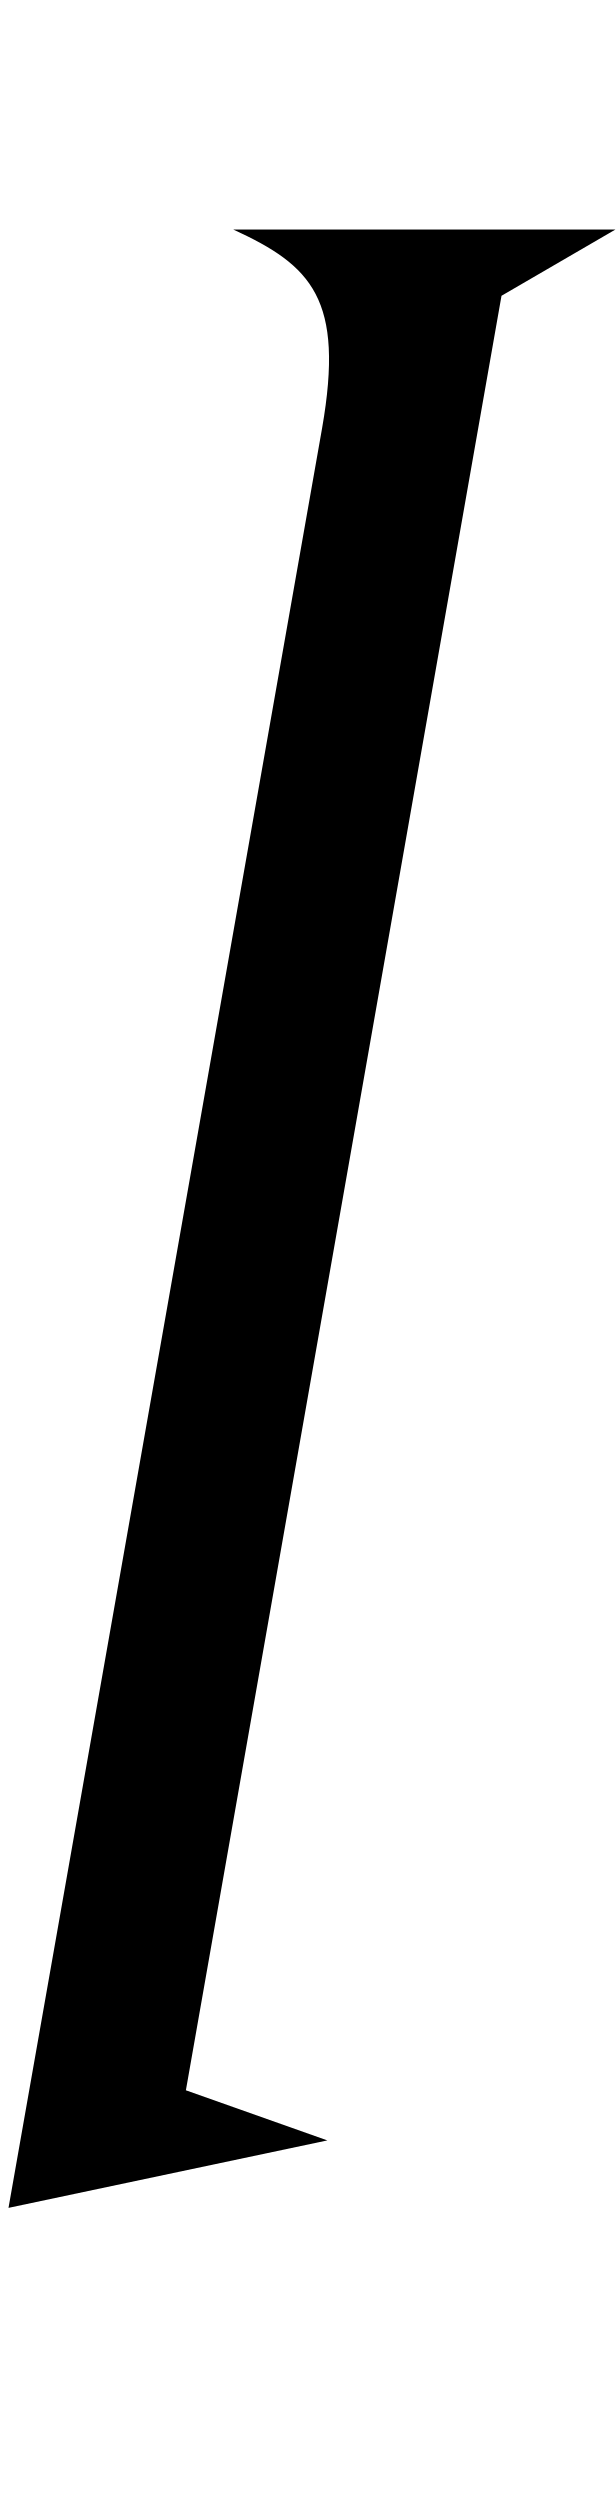
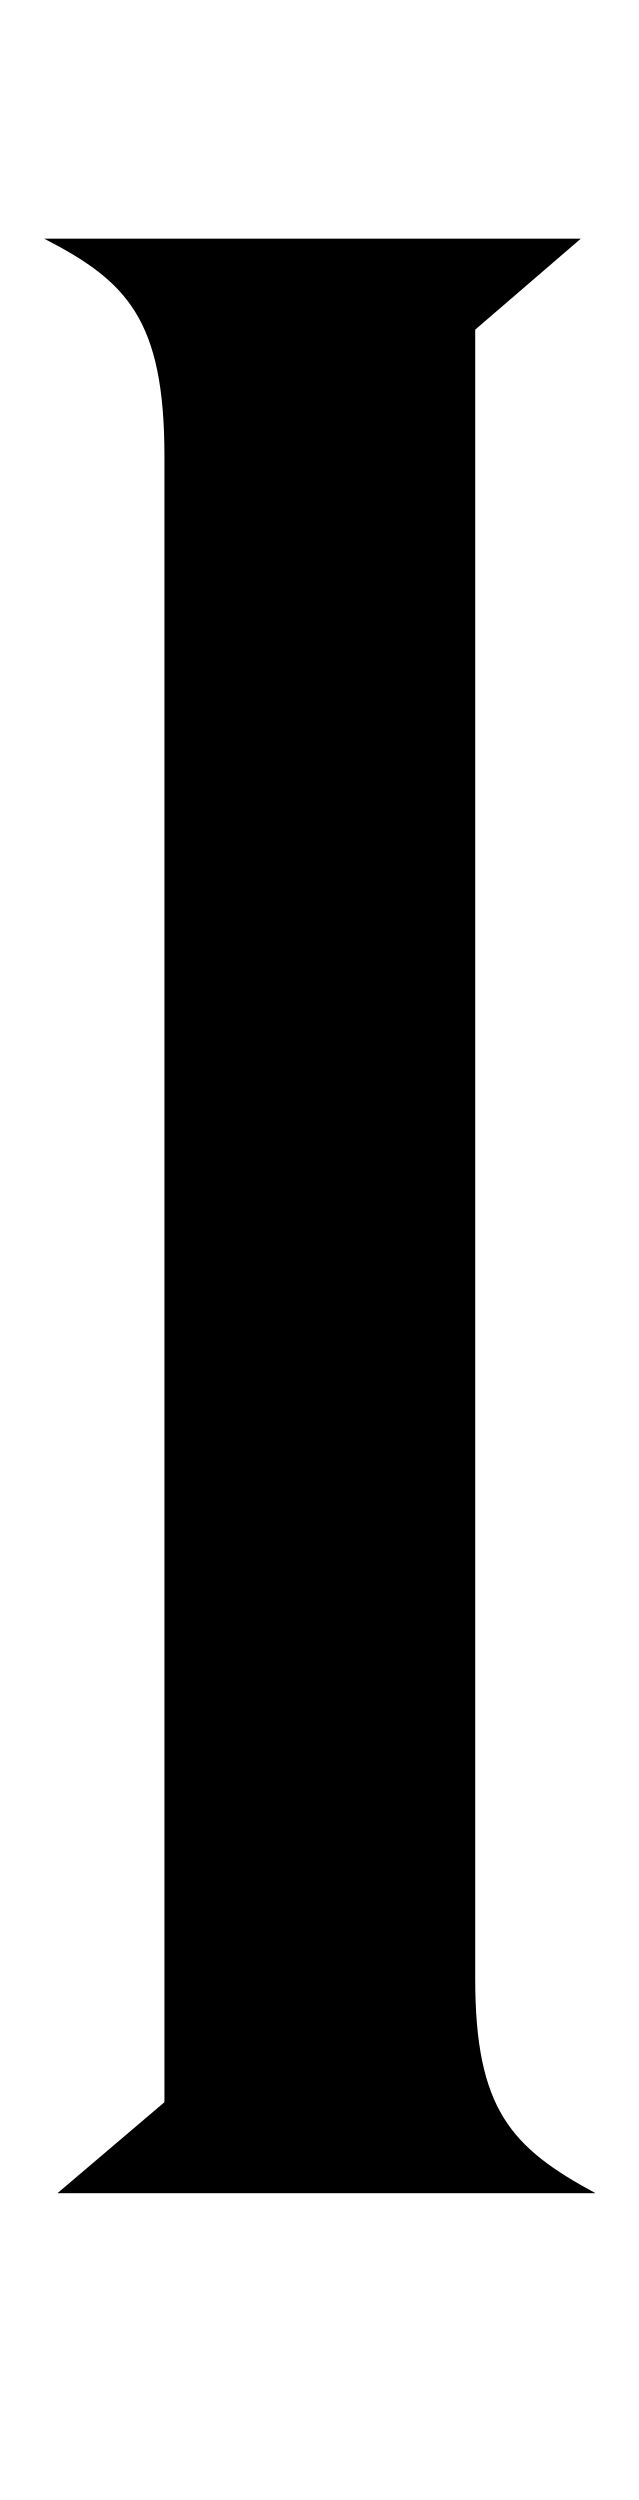
- <svg xmlns="http://www.w3.org/2000/svg" width="270.77" height="1100.002">
-   <path d="M220.66 130.142l50.11-29.14H102.65c34.53 15.83 48.98 30.59 39.07 87.4L3.74 971.462l140.29-29.68-62.24-22.05zm0 0" />
+ <svg xmlns="http://www.w3.org/2000/svg" width="281" height="1100.002">
+   <path d="M72.35 924.962l-47.07 40.04h236.74c-36.93-19.96-52.93-36.67-52.93-94.5v-725.46l46.48-40.04H19.41c36.35 18.72 52.94 35.43 52.94 95.74zm0 0" />
</svg>
